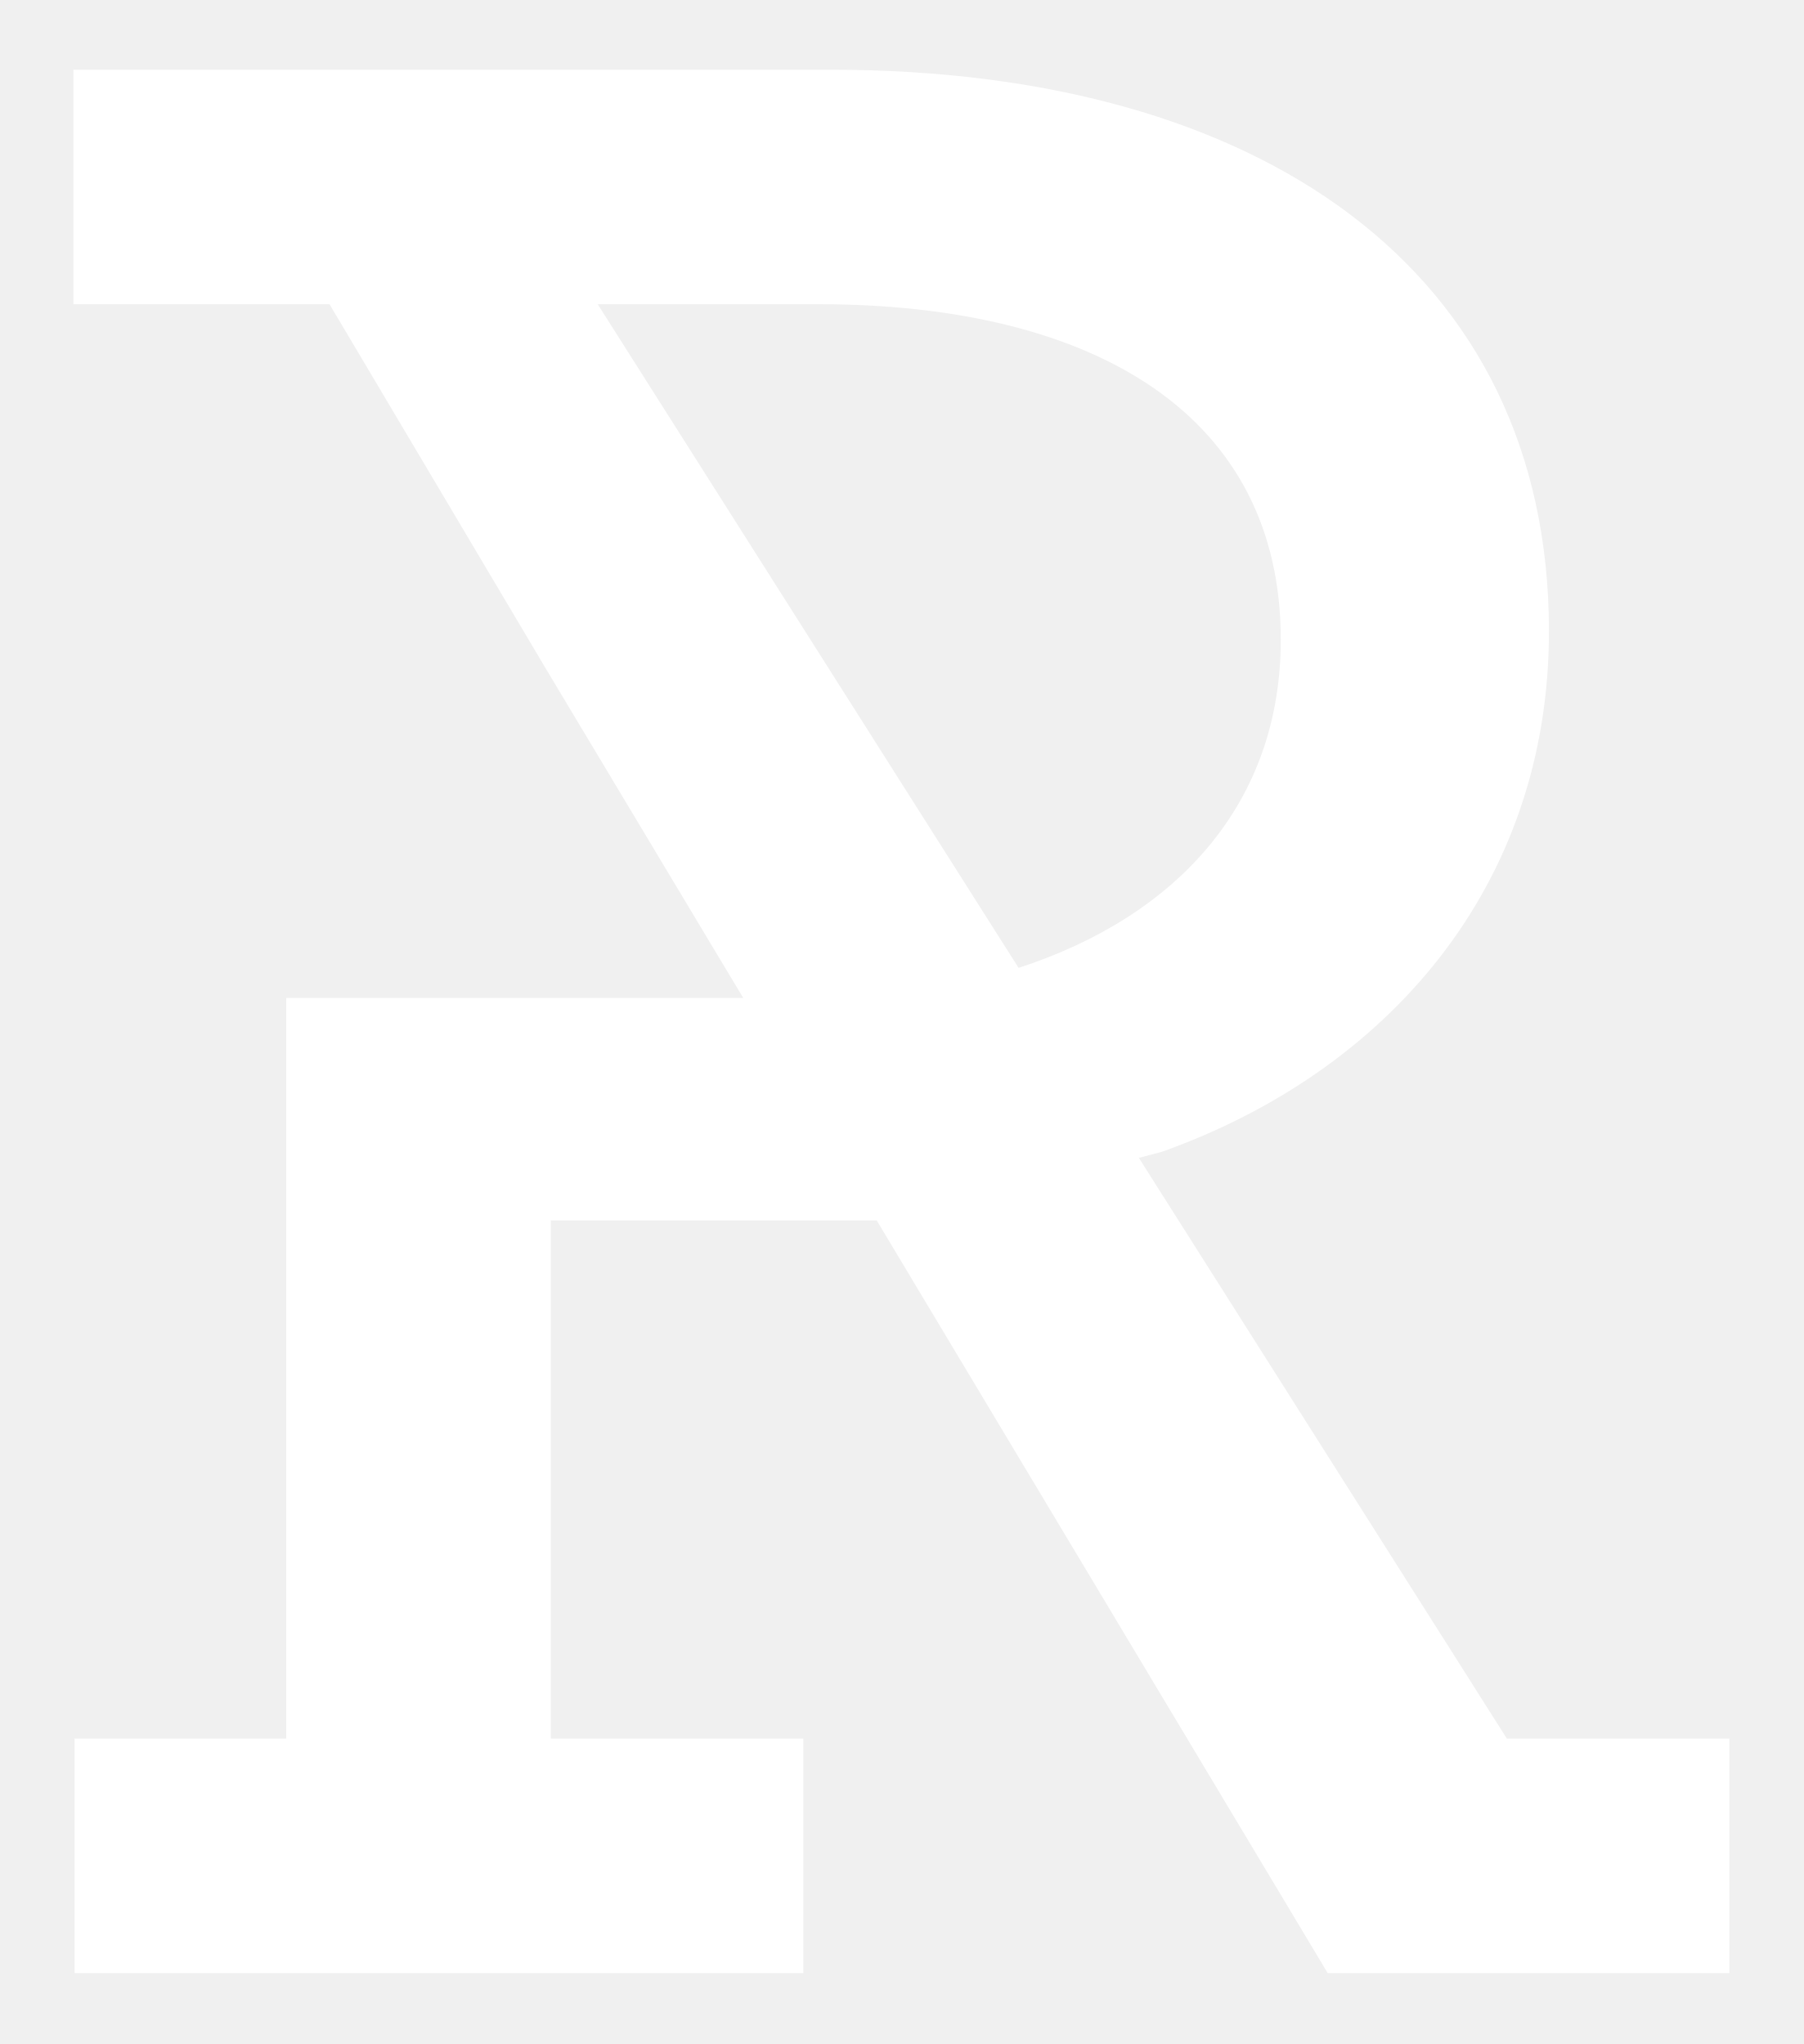
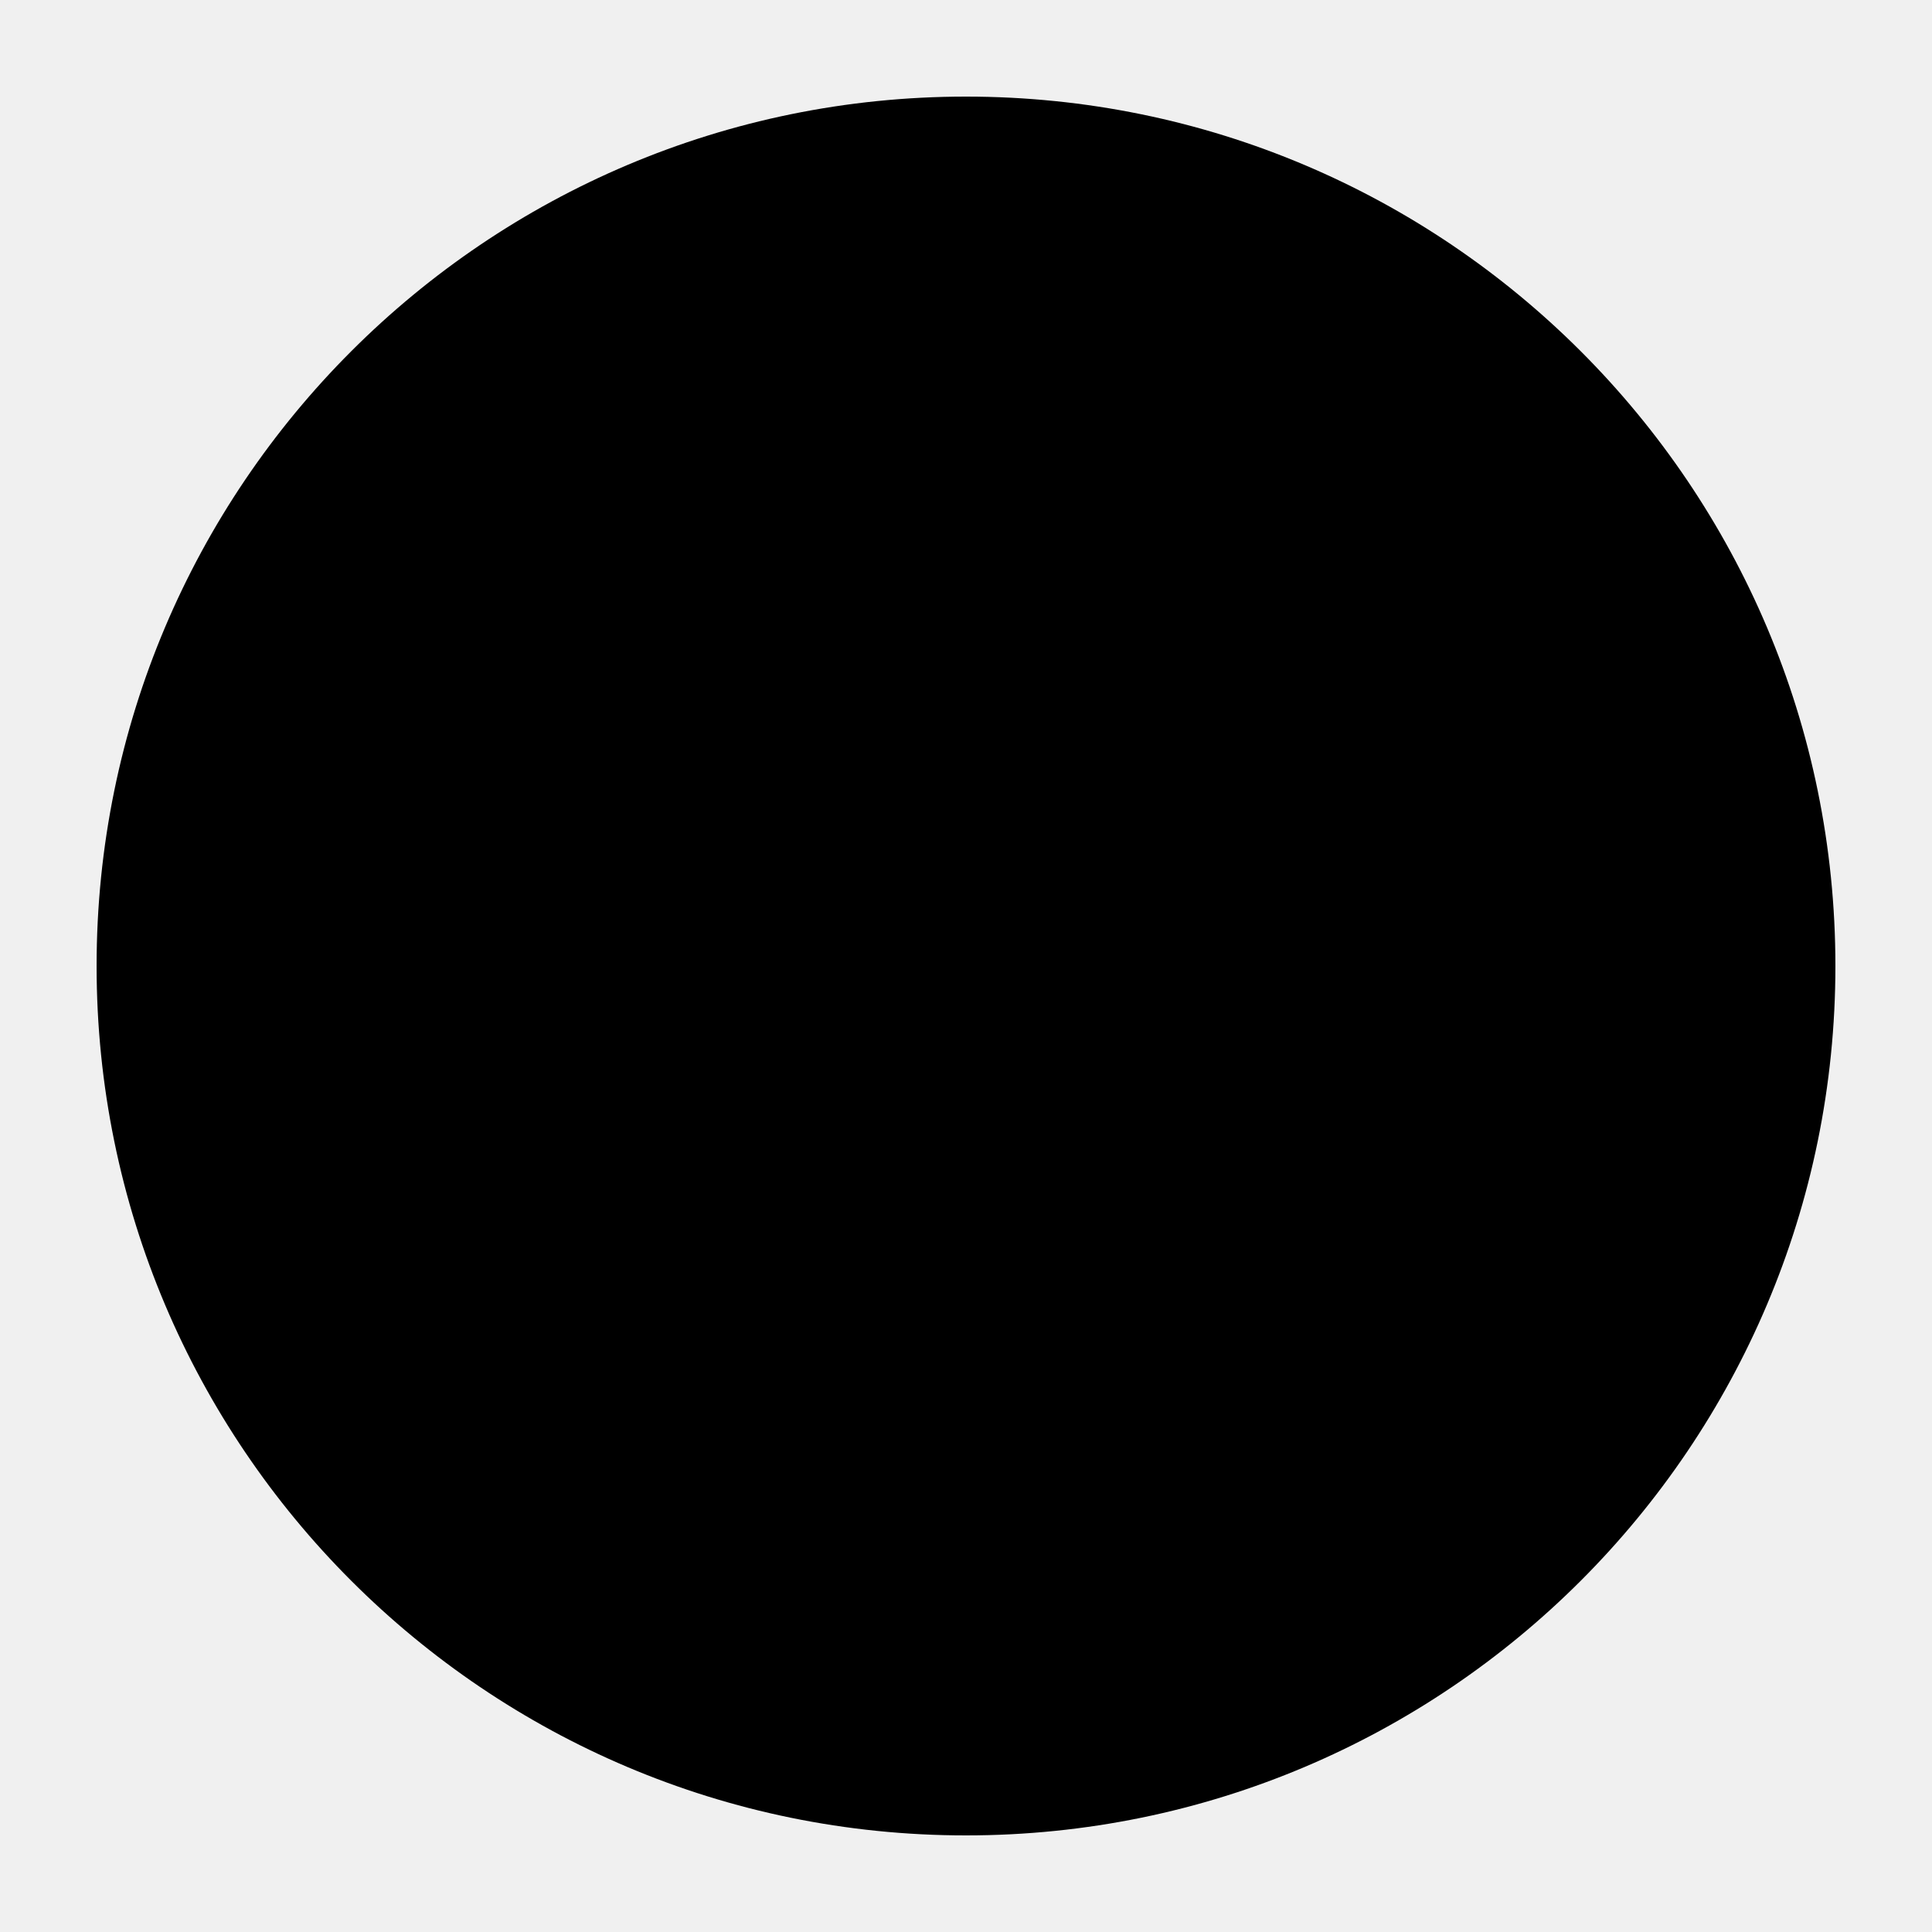
- <svg xmlns="http://www.w3.org/2000/svg" version="1.1" id="Layer_1" x="0px" y="0px" viewBox="0 0 150 170" enable-background="new 0 0 150 170" xml:space="preserve">
-   <path fill="#FFFFFF" d="M94.7,96.3l1.9-0.5c18.8-6.7,32.2-22.1,32.2-43.3c0-30.1-24.1-46.7-59.7-46.7h-63v19.5h8.2h8.8h4.3  l18.1,30.5L61.8,83H23.8v18.5v43.1H6.2v19.5h60.6v-19.5h-21v-43.1h12.4h3.6h10.6h0.5l37.5,62.6h33.4v-19.5h-18.5L94.7,96.3z   M49.7,25.3h4.9h13.4c23.3,0,38.5,9.4,38.5,27.9c0,13.6-8.6,23-21.8,27.3L49.7,25.3z" />
+ <svg xmlns="http://www.w3.org/2000/svg" version="1.1" id="Layer_1" x="0px" y="0px" viewBox="470 200 500 500" enable-background="new 470 200 500 500" xml:space="preserve">
+   <circle cx="720" cy="450" r="225" />
</svg>
